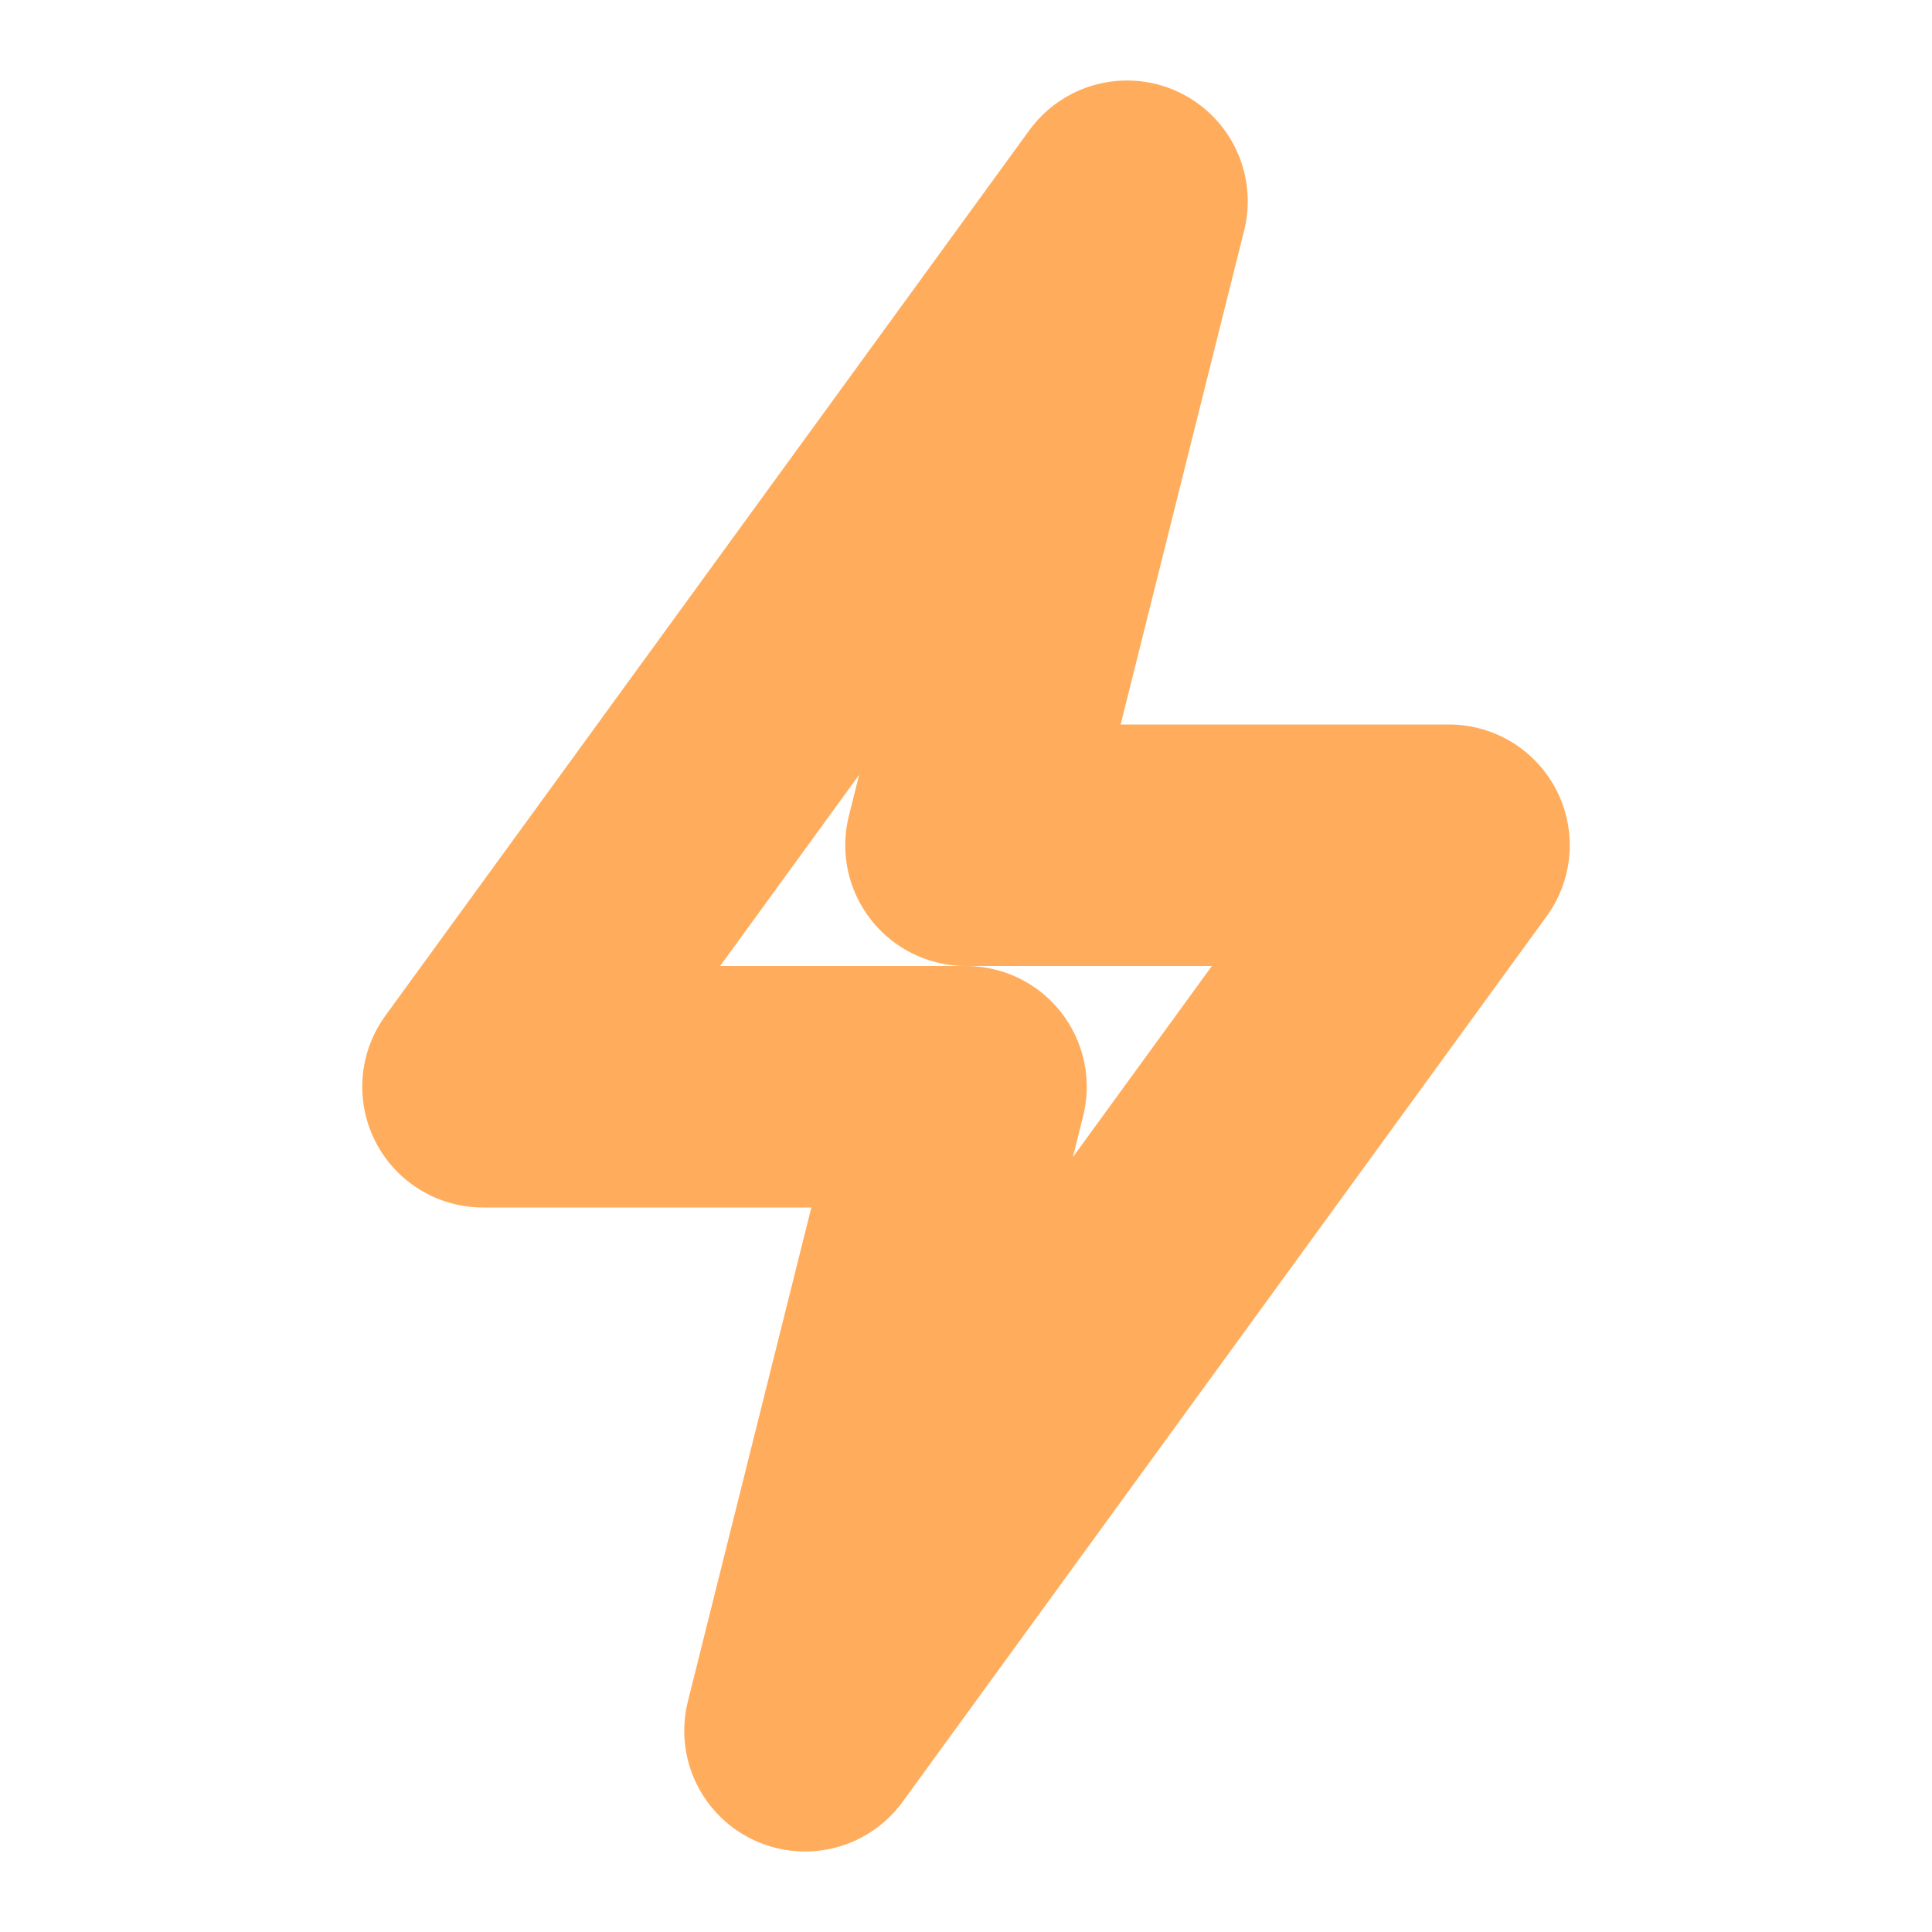
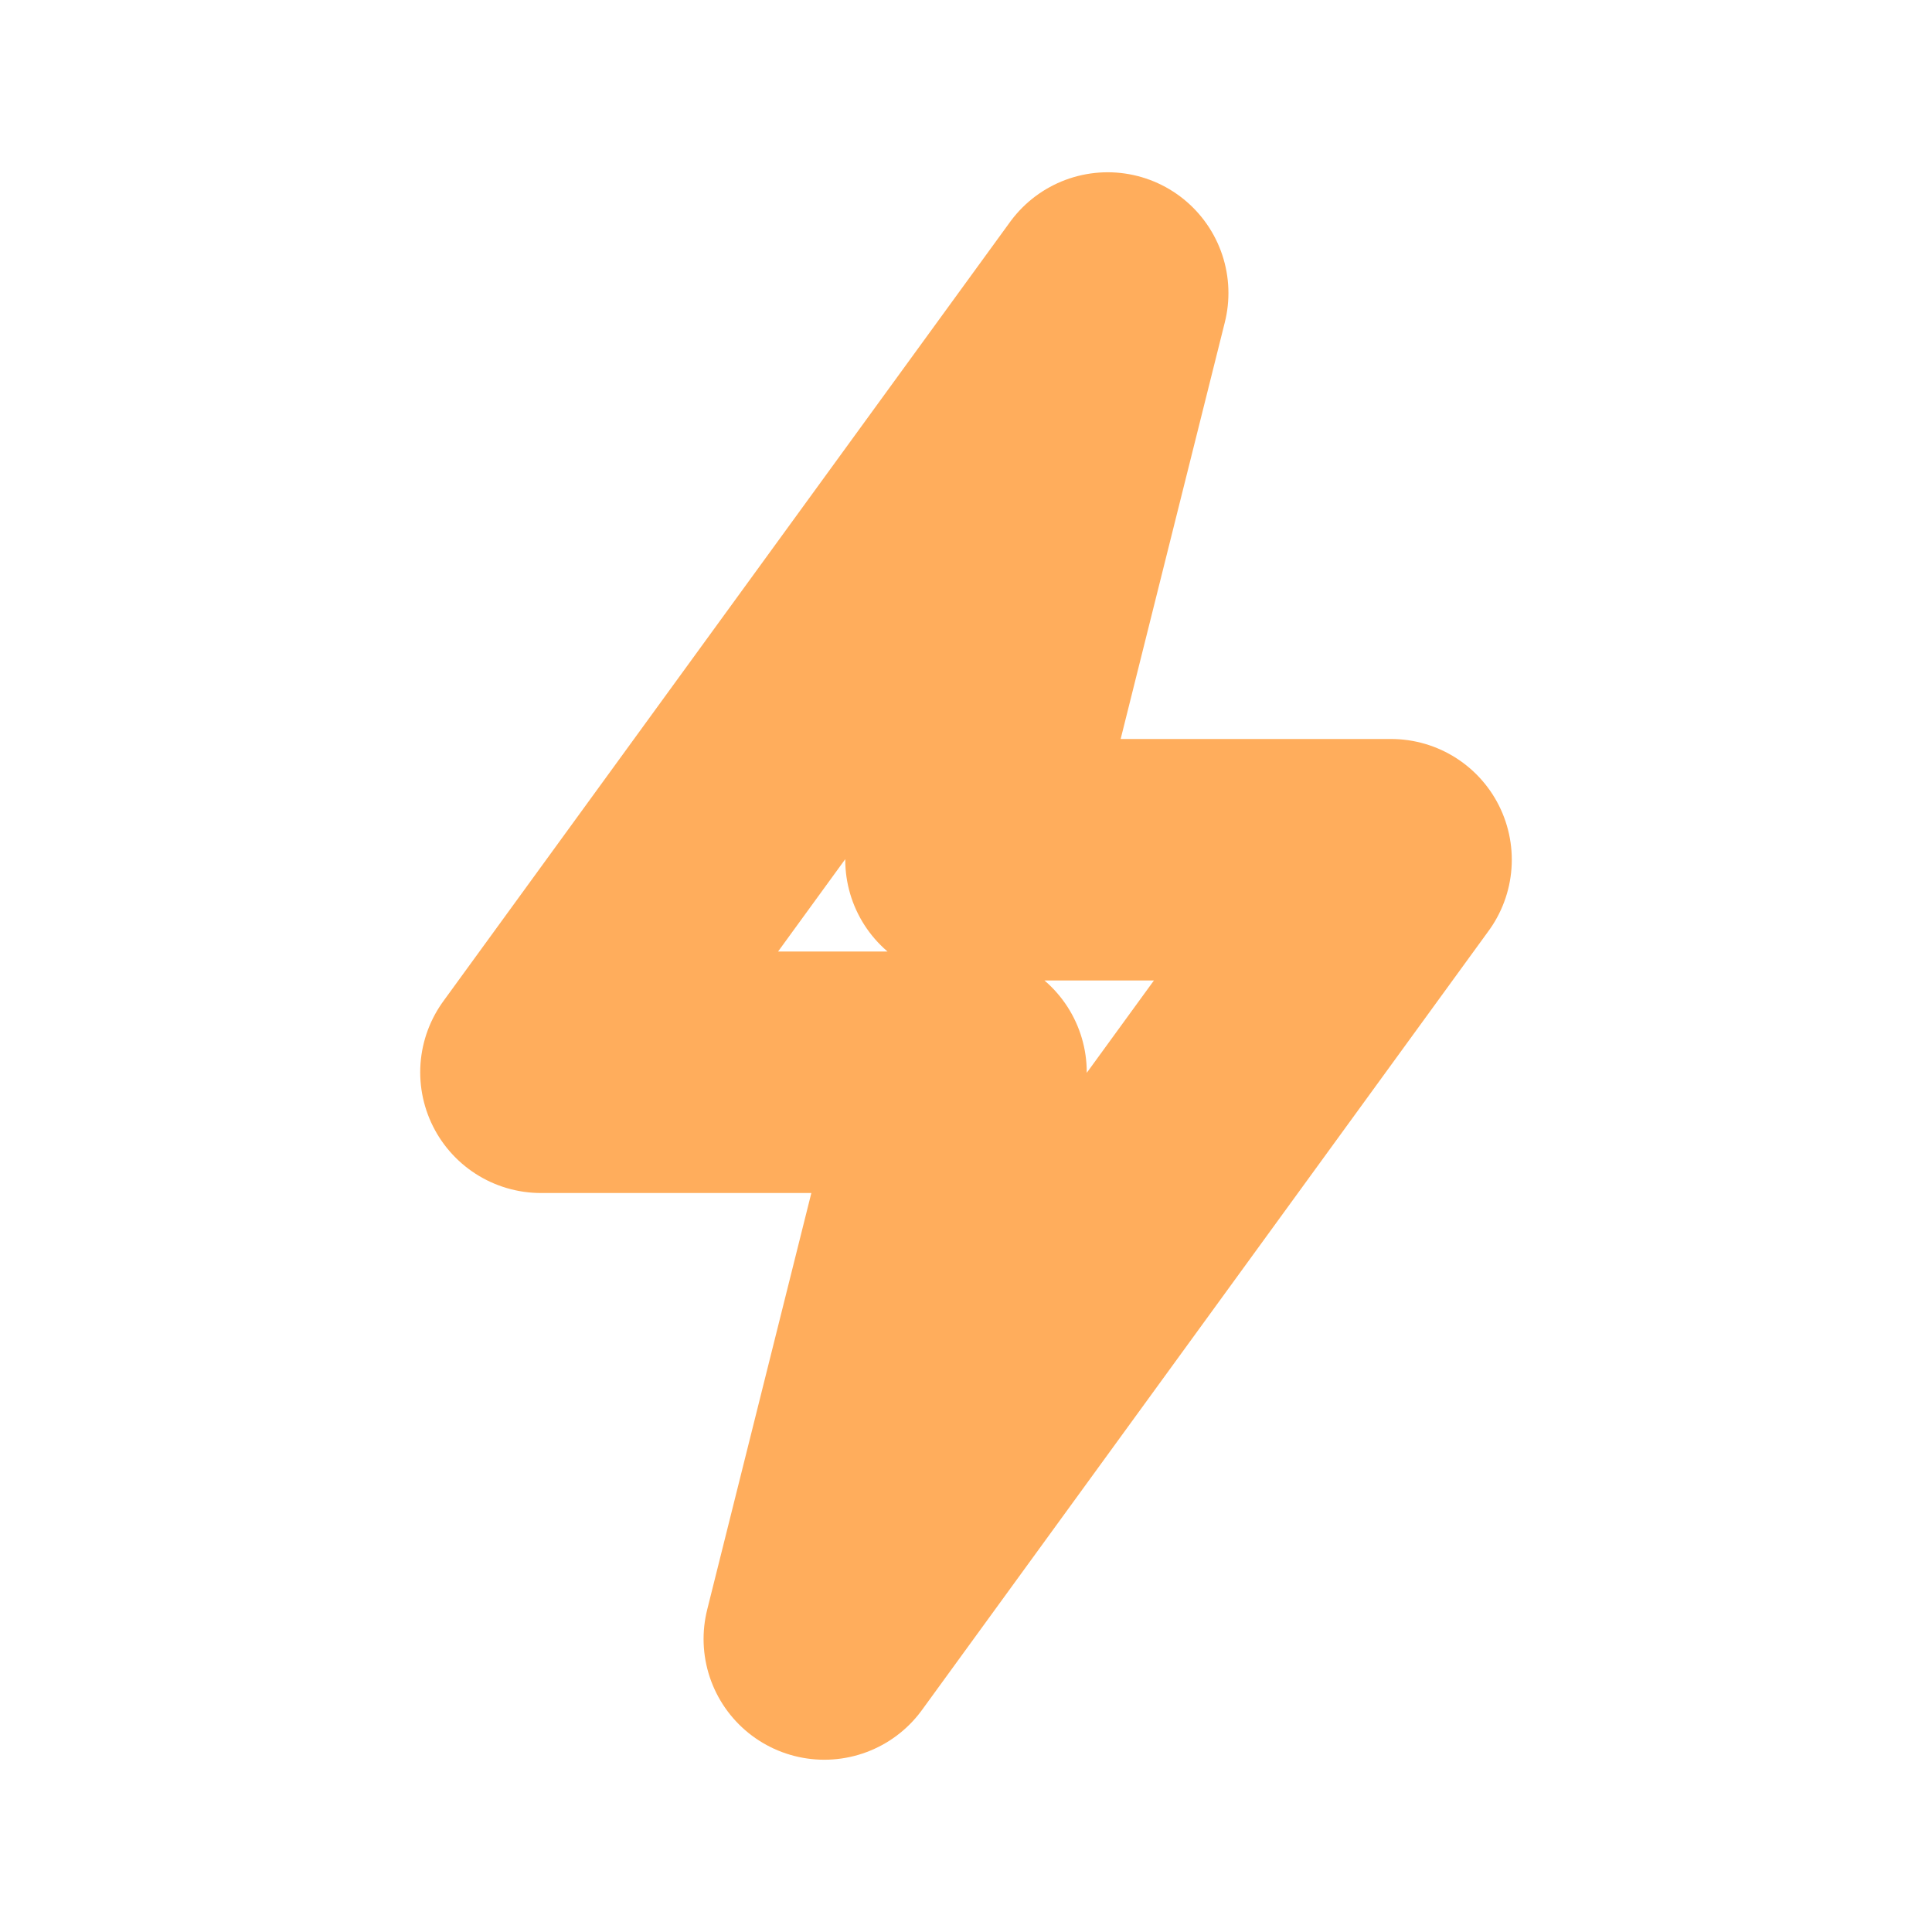
<svg xmlns="http://www.w3.org/2000/svg" viewBox="0 0 24 24" fill="none">
-   <path d="m14 2.5-8 11h6l-2 8 8-11h-6z" stroke="#FFAD5C" stroke-width="3" stroke-linecap="round" stroke-linejoin="round" />
+   <path d="m13.76 3.64-7.04 9.68h5.28l-1.76 7.04 7.04-9.68h-5.28z" stroke="#FFAD5C" stroke-width="3" stroke-linecap="round" stroke-linejoin="round" />
</svg>
